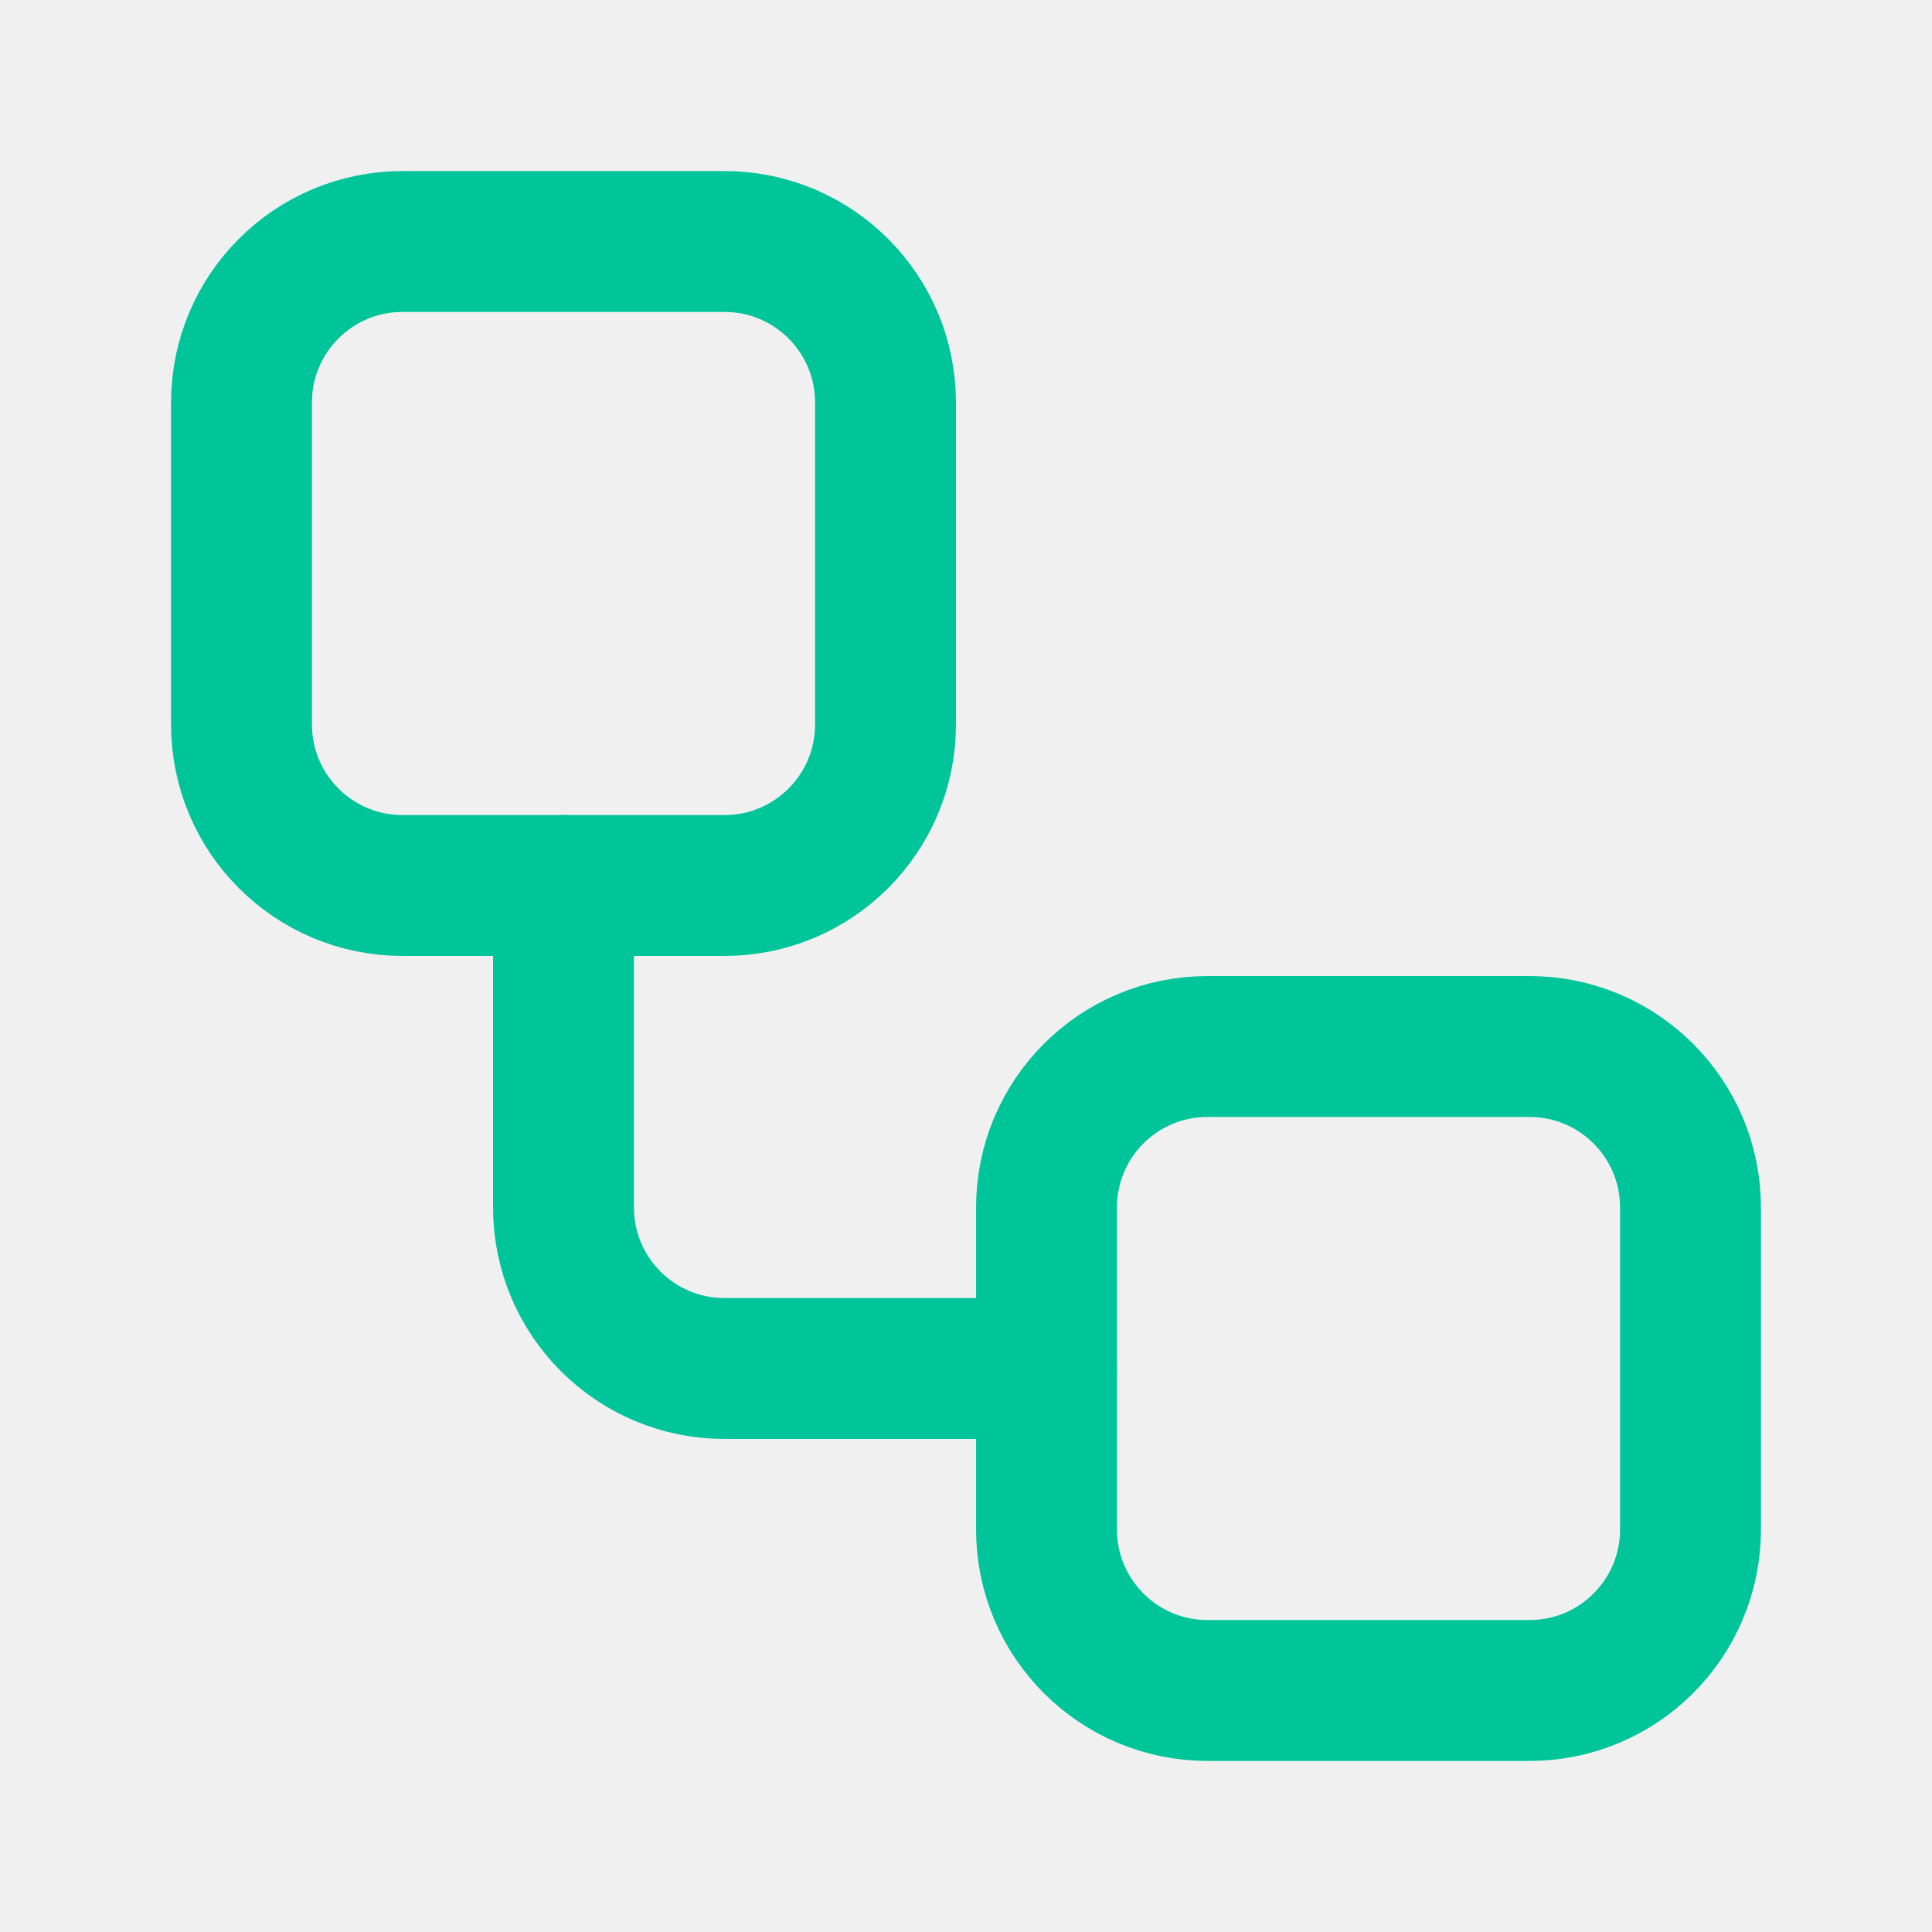
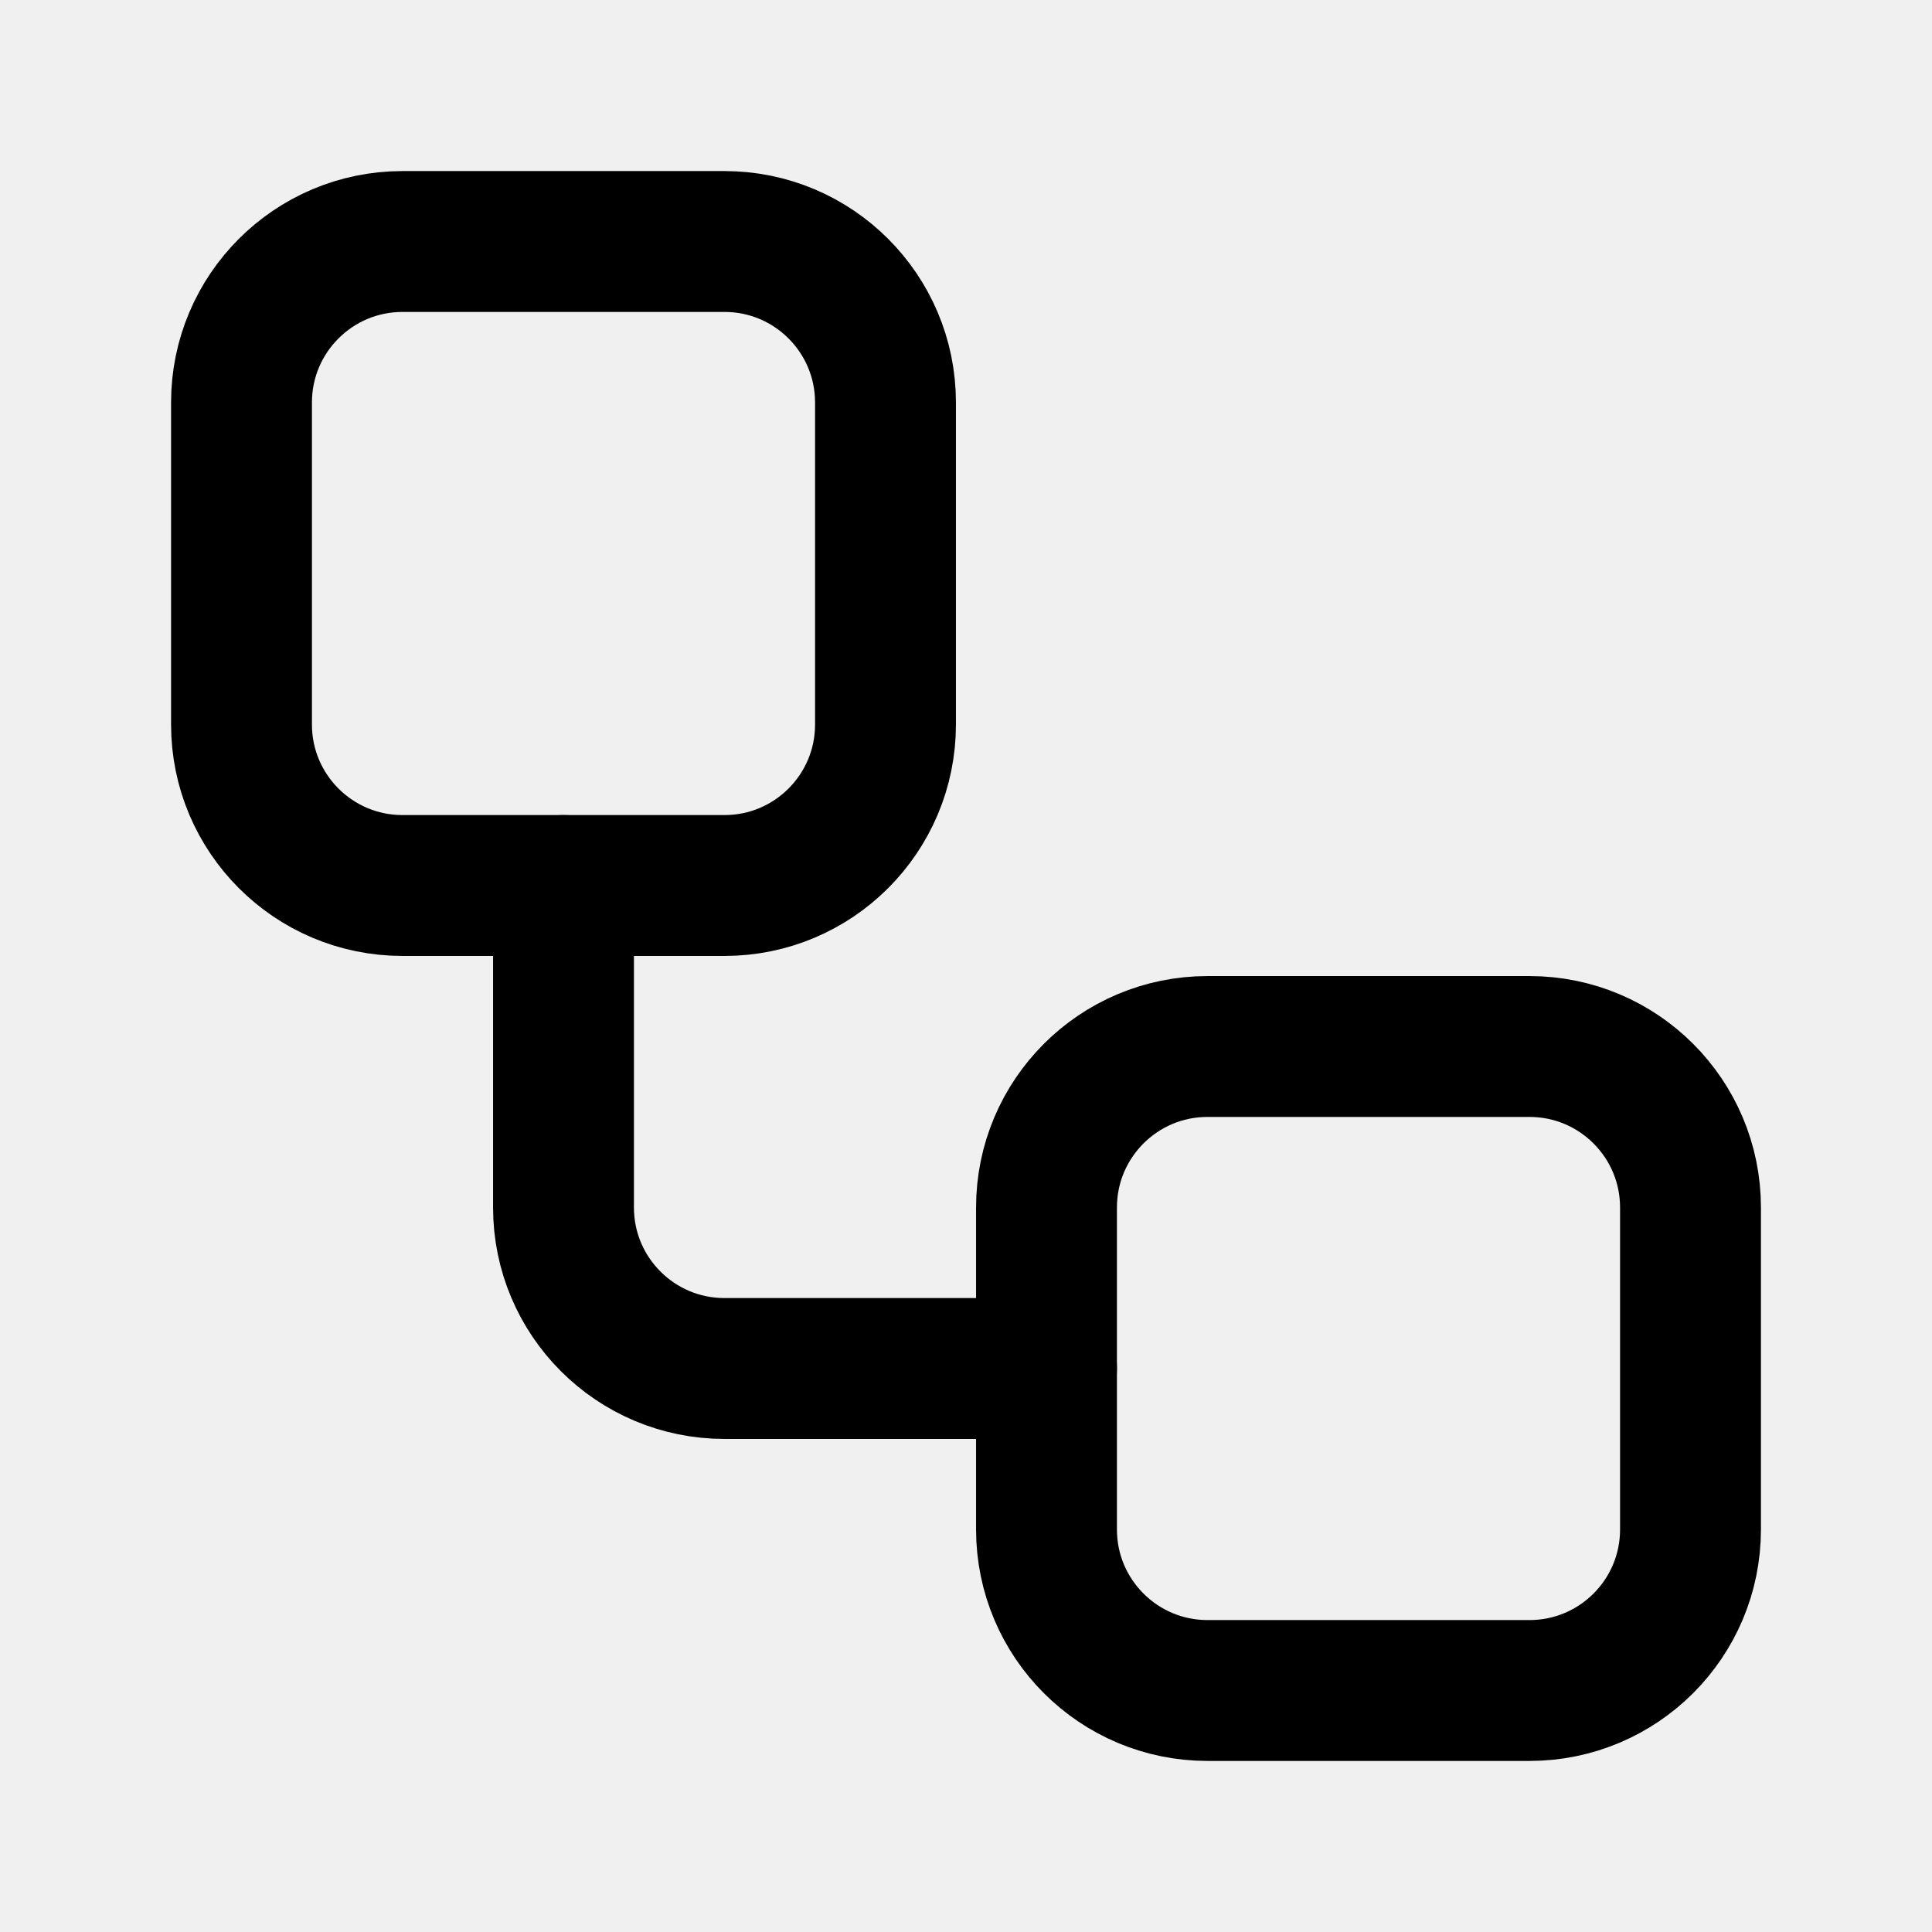
<svg xmlns="http://www.w3.org/2000/svg" viewBox="0 0 24 24">
-   <rect width="8" height="8" x="3" y="3" rx="2" fill="none" stroke="#00c49a" stroke-width="1.75" stroke-linecap="round" stroke-linejoin="round" />
-   <path d="M7 11v4a2 2 0 0 0 2 2h4" fill="none" stroke="#00c49a" stroke-width="1.75" stroke-linecap="round" stroke-linejoin="round" />
-   <rect width="8" height="8" x="13" y="13" rx="2" fill="none" stroke="#00c49a" stroke-width="1.75" stroke-linecap="round" stroke-linejoin="round" />
+   <style>
+     path, rect { stroke: #000; }
+     @media (prefers-color-scheme: dark) {
+       path, rect { stroke: #fff; }
+     }
+   </style>
+   <rect width="8" height="8" x="3" y="3" rx="2" fill="none" stroke-width="1.75" stroke-linecap="round" stroke-linejoin="round" />
+   <path d="M7 11v4a2 2 0 0 0 2 2h4" fill="none" stroke-width="1.75" stroke-linecap="round" stroke-linejoin="round" />
+   <rect width="8" height="8" x="13" y="13" rx="2" fill="none" stroke-width="1.75" stroke-linecap="round" stroke-linejoin="round" />
</svg>
